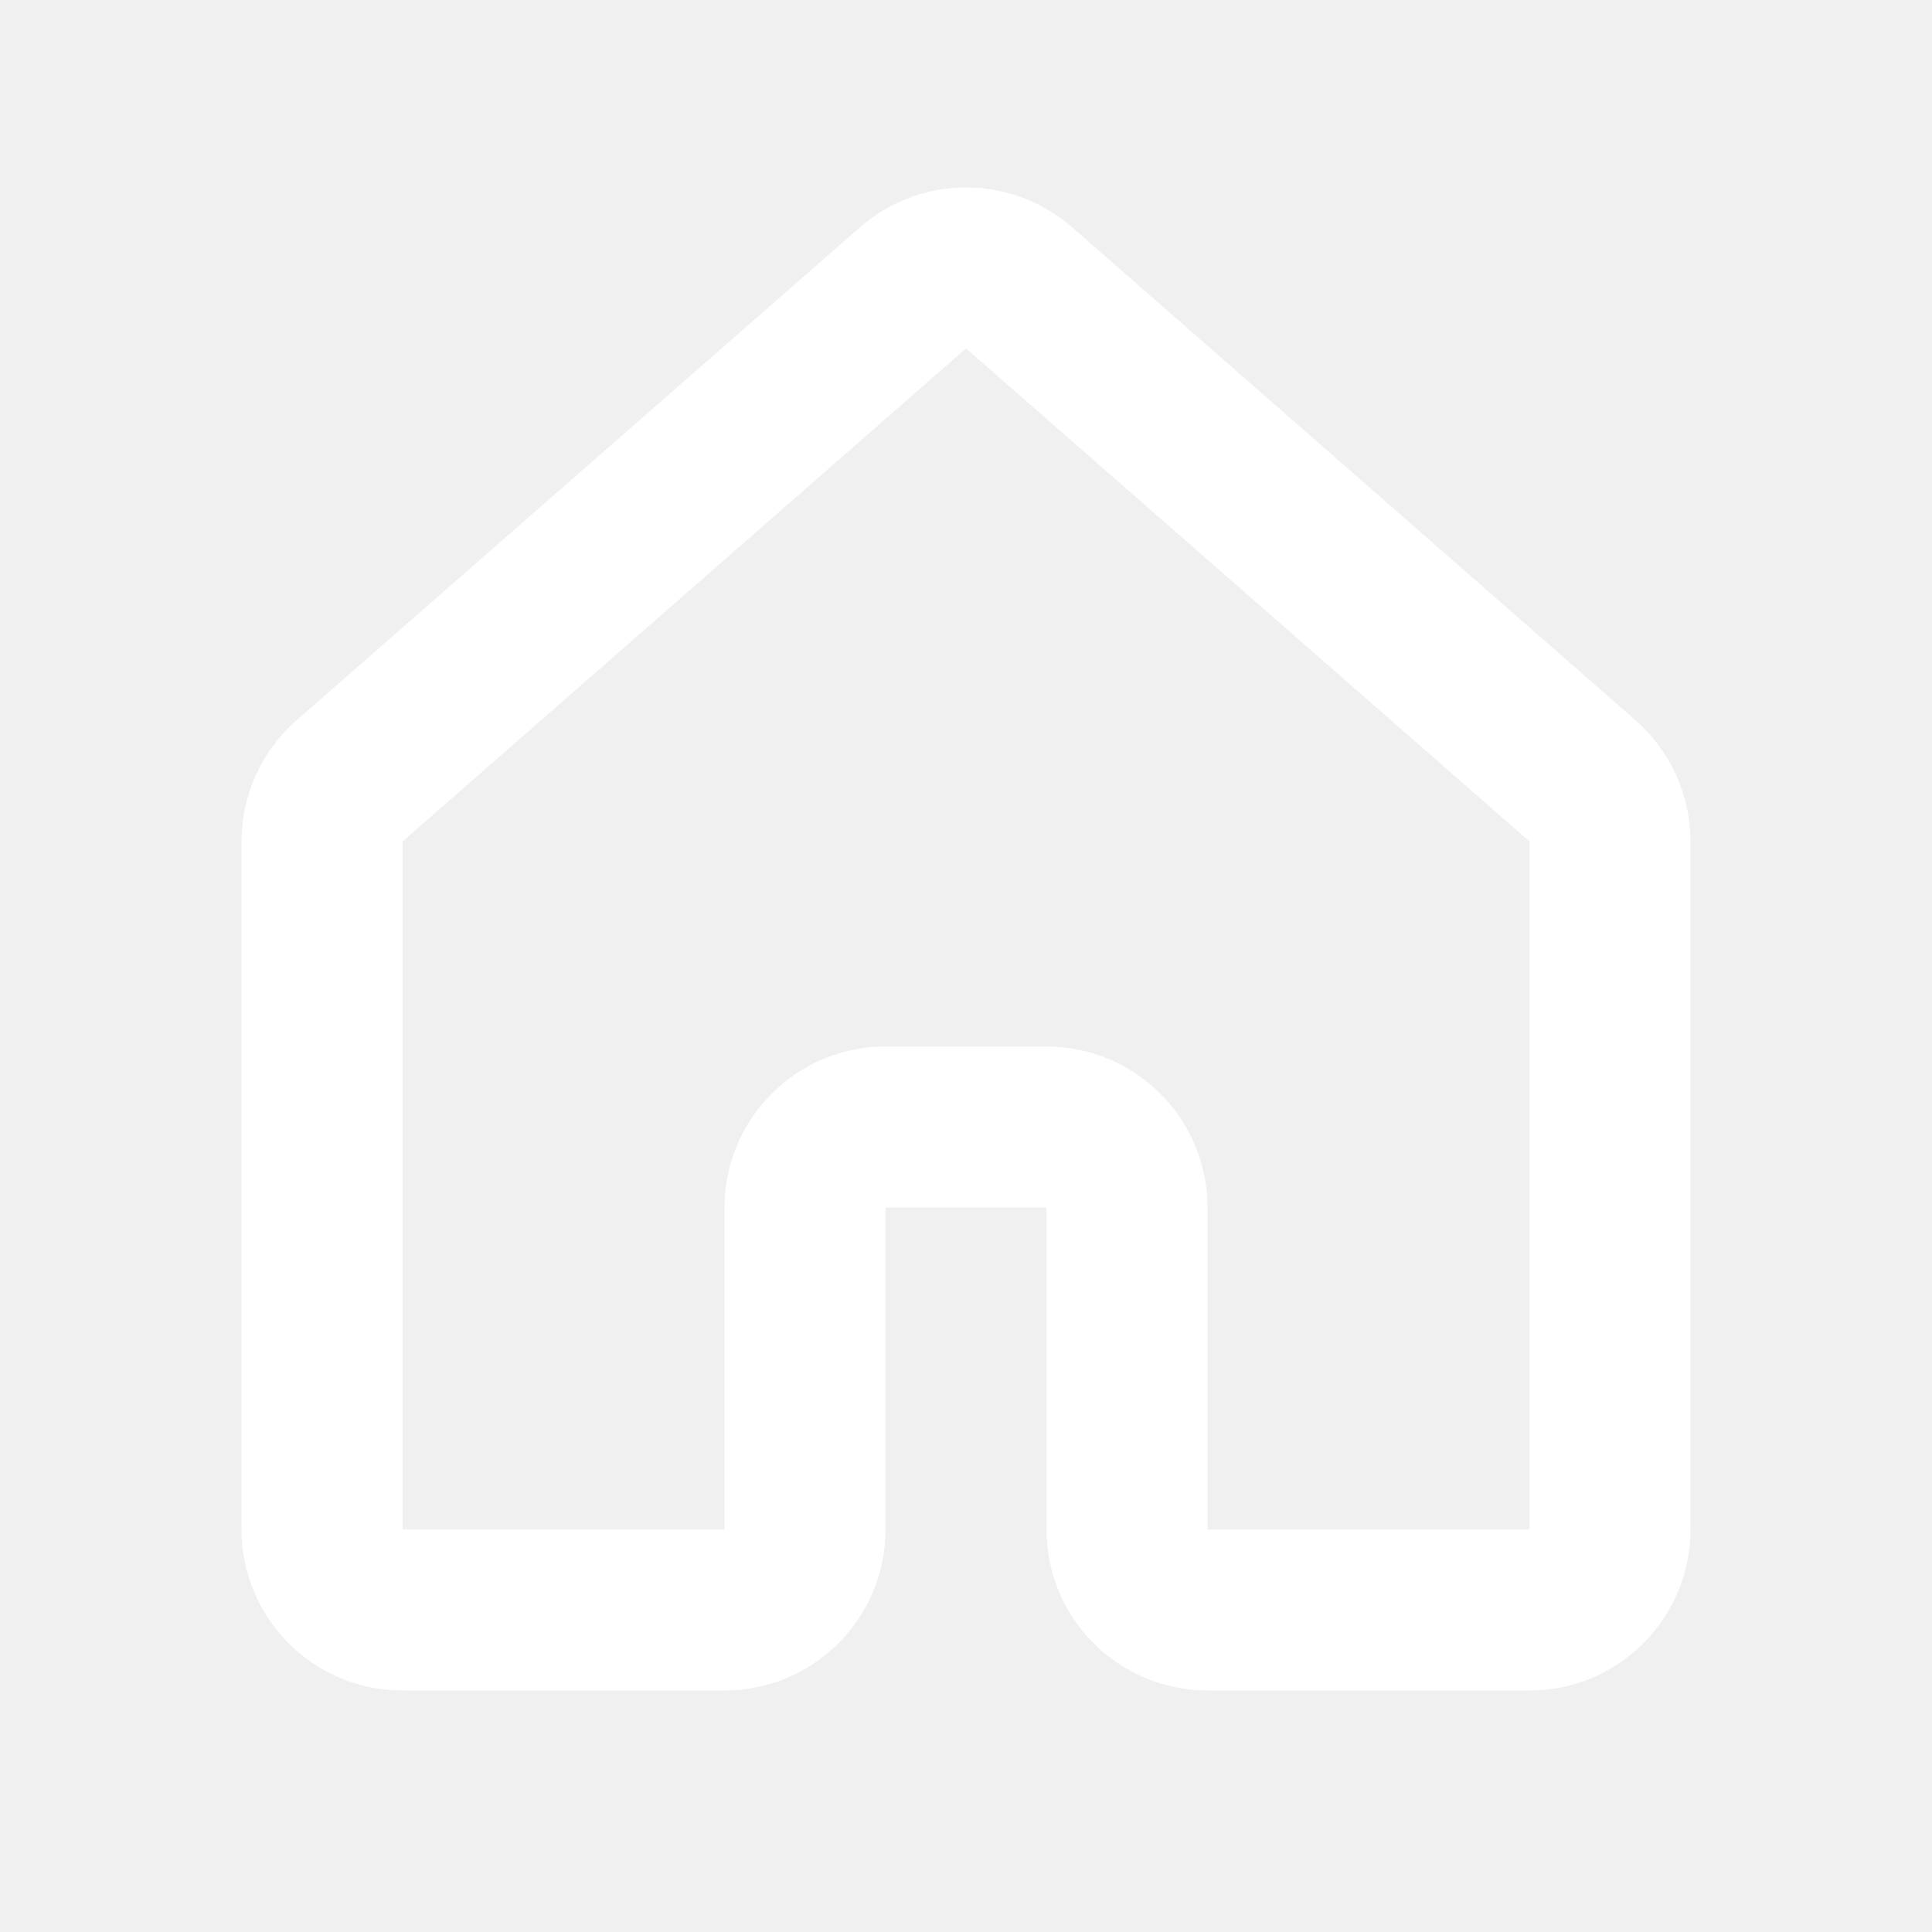
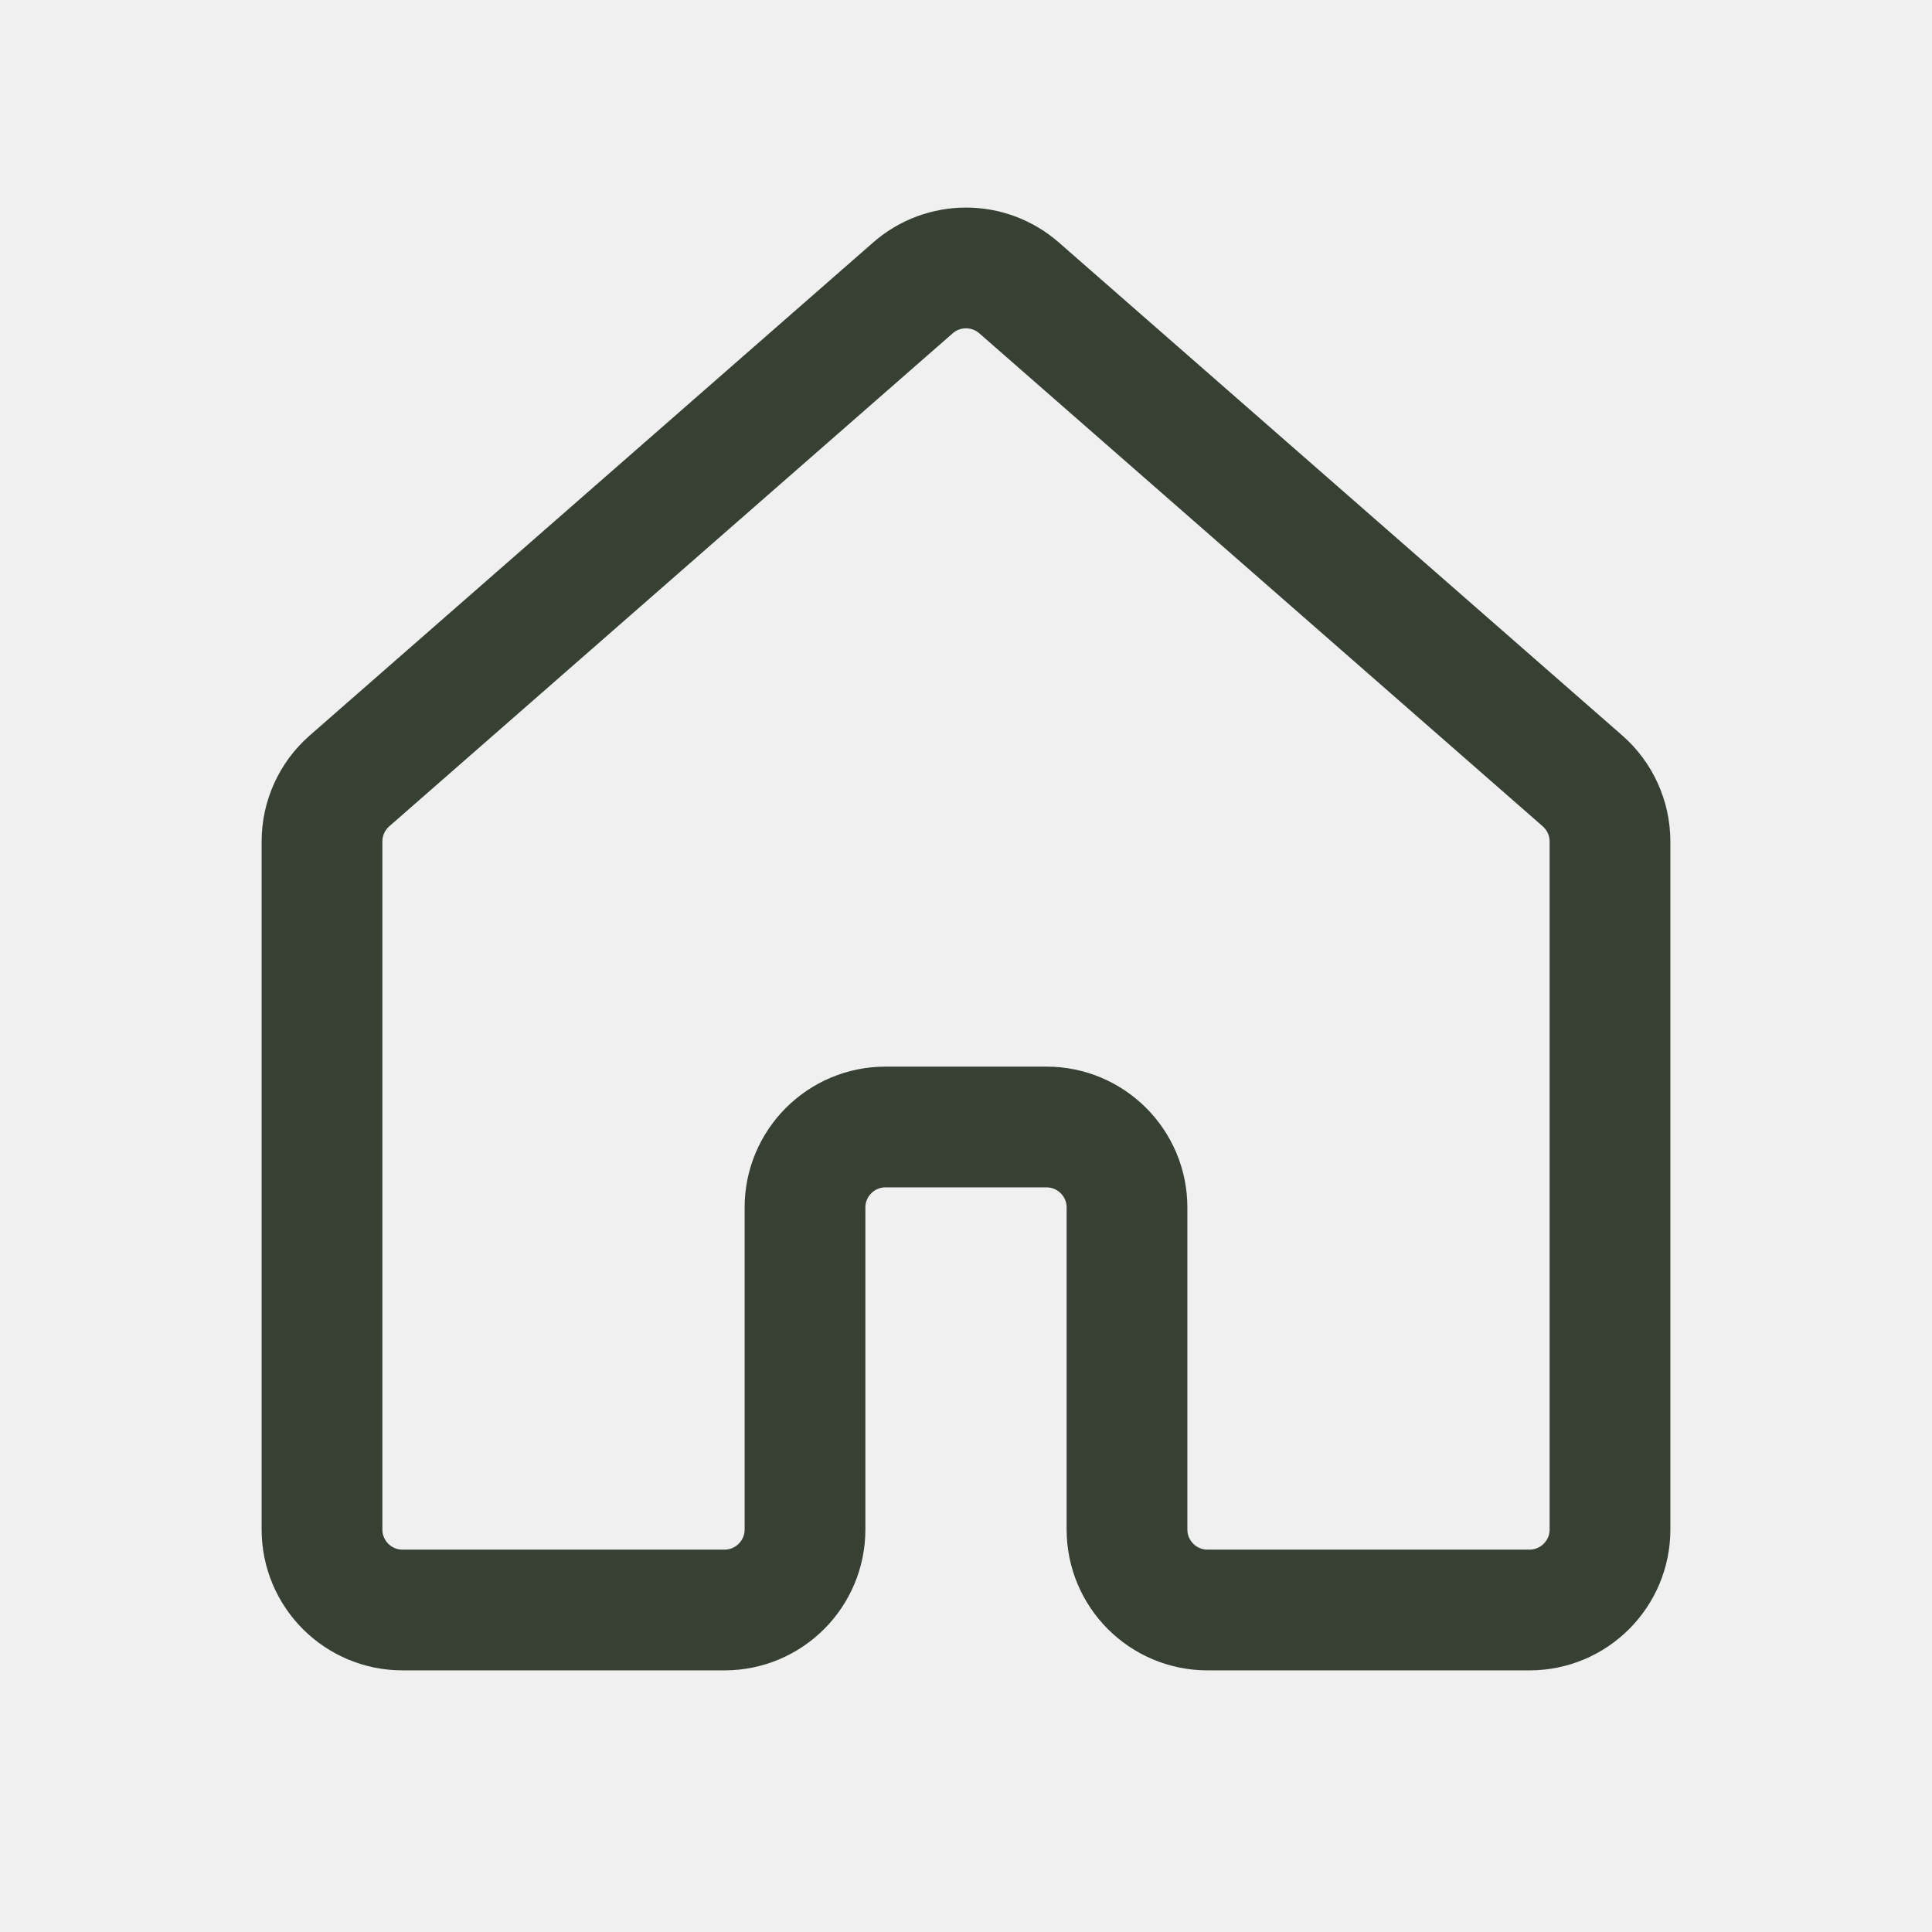
<svg xmlns="http://www.w3.org/2000/svg" width="24" height="24" viewBox="0 0 24 24" fill="none">
-   <path d="M19.659 9.701L12.659 3.576C12.281 3.246 11.719 3.246 11.341 3.576L4.341 9.701C4.124 9.891 4 10.165 4 10.454V19C4 19.552 4.448 20 5 20H9C9.552 20 10 19.552 10 19V15C10 14.448 10.448 14 11 14H13C13.552 14 14 14.448 14 15V19C14 19.552 14.448 20 15 20H19C19.552 20 20 19.552 20 19V10.454C20 10.165 19.875 9.891 19.659 9.701Z" stroke="white" stroke-width="2" stroke-linecap="round" stroke-linejoin="round" />
+   <path d="M19.659 9.701L12.659 3.576C12.281 3.246 11.719 3.246 11.341 3.576L4.341 9.701C4.124 9.891 4 10.165 4 10.454V19C4 19.552 4.448 20 5 20H9C9.552 20 10 19.552 10 19V15C10 14.448 10.448 14 11 14H13C13.552 14 14 14.448 14 15V19C14 19.552 14.448 20 15 20H19C19.552 20 20 19.552 20 19V10.454C20 10.165 19.875 9.891 19.659 9.701Z" stroke="#364134" stroke-width="1.5" stroke-linecap="round" stroke-linejoin="round" />
</svg>
